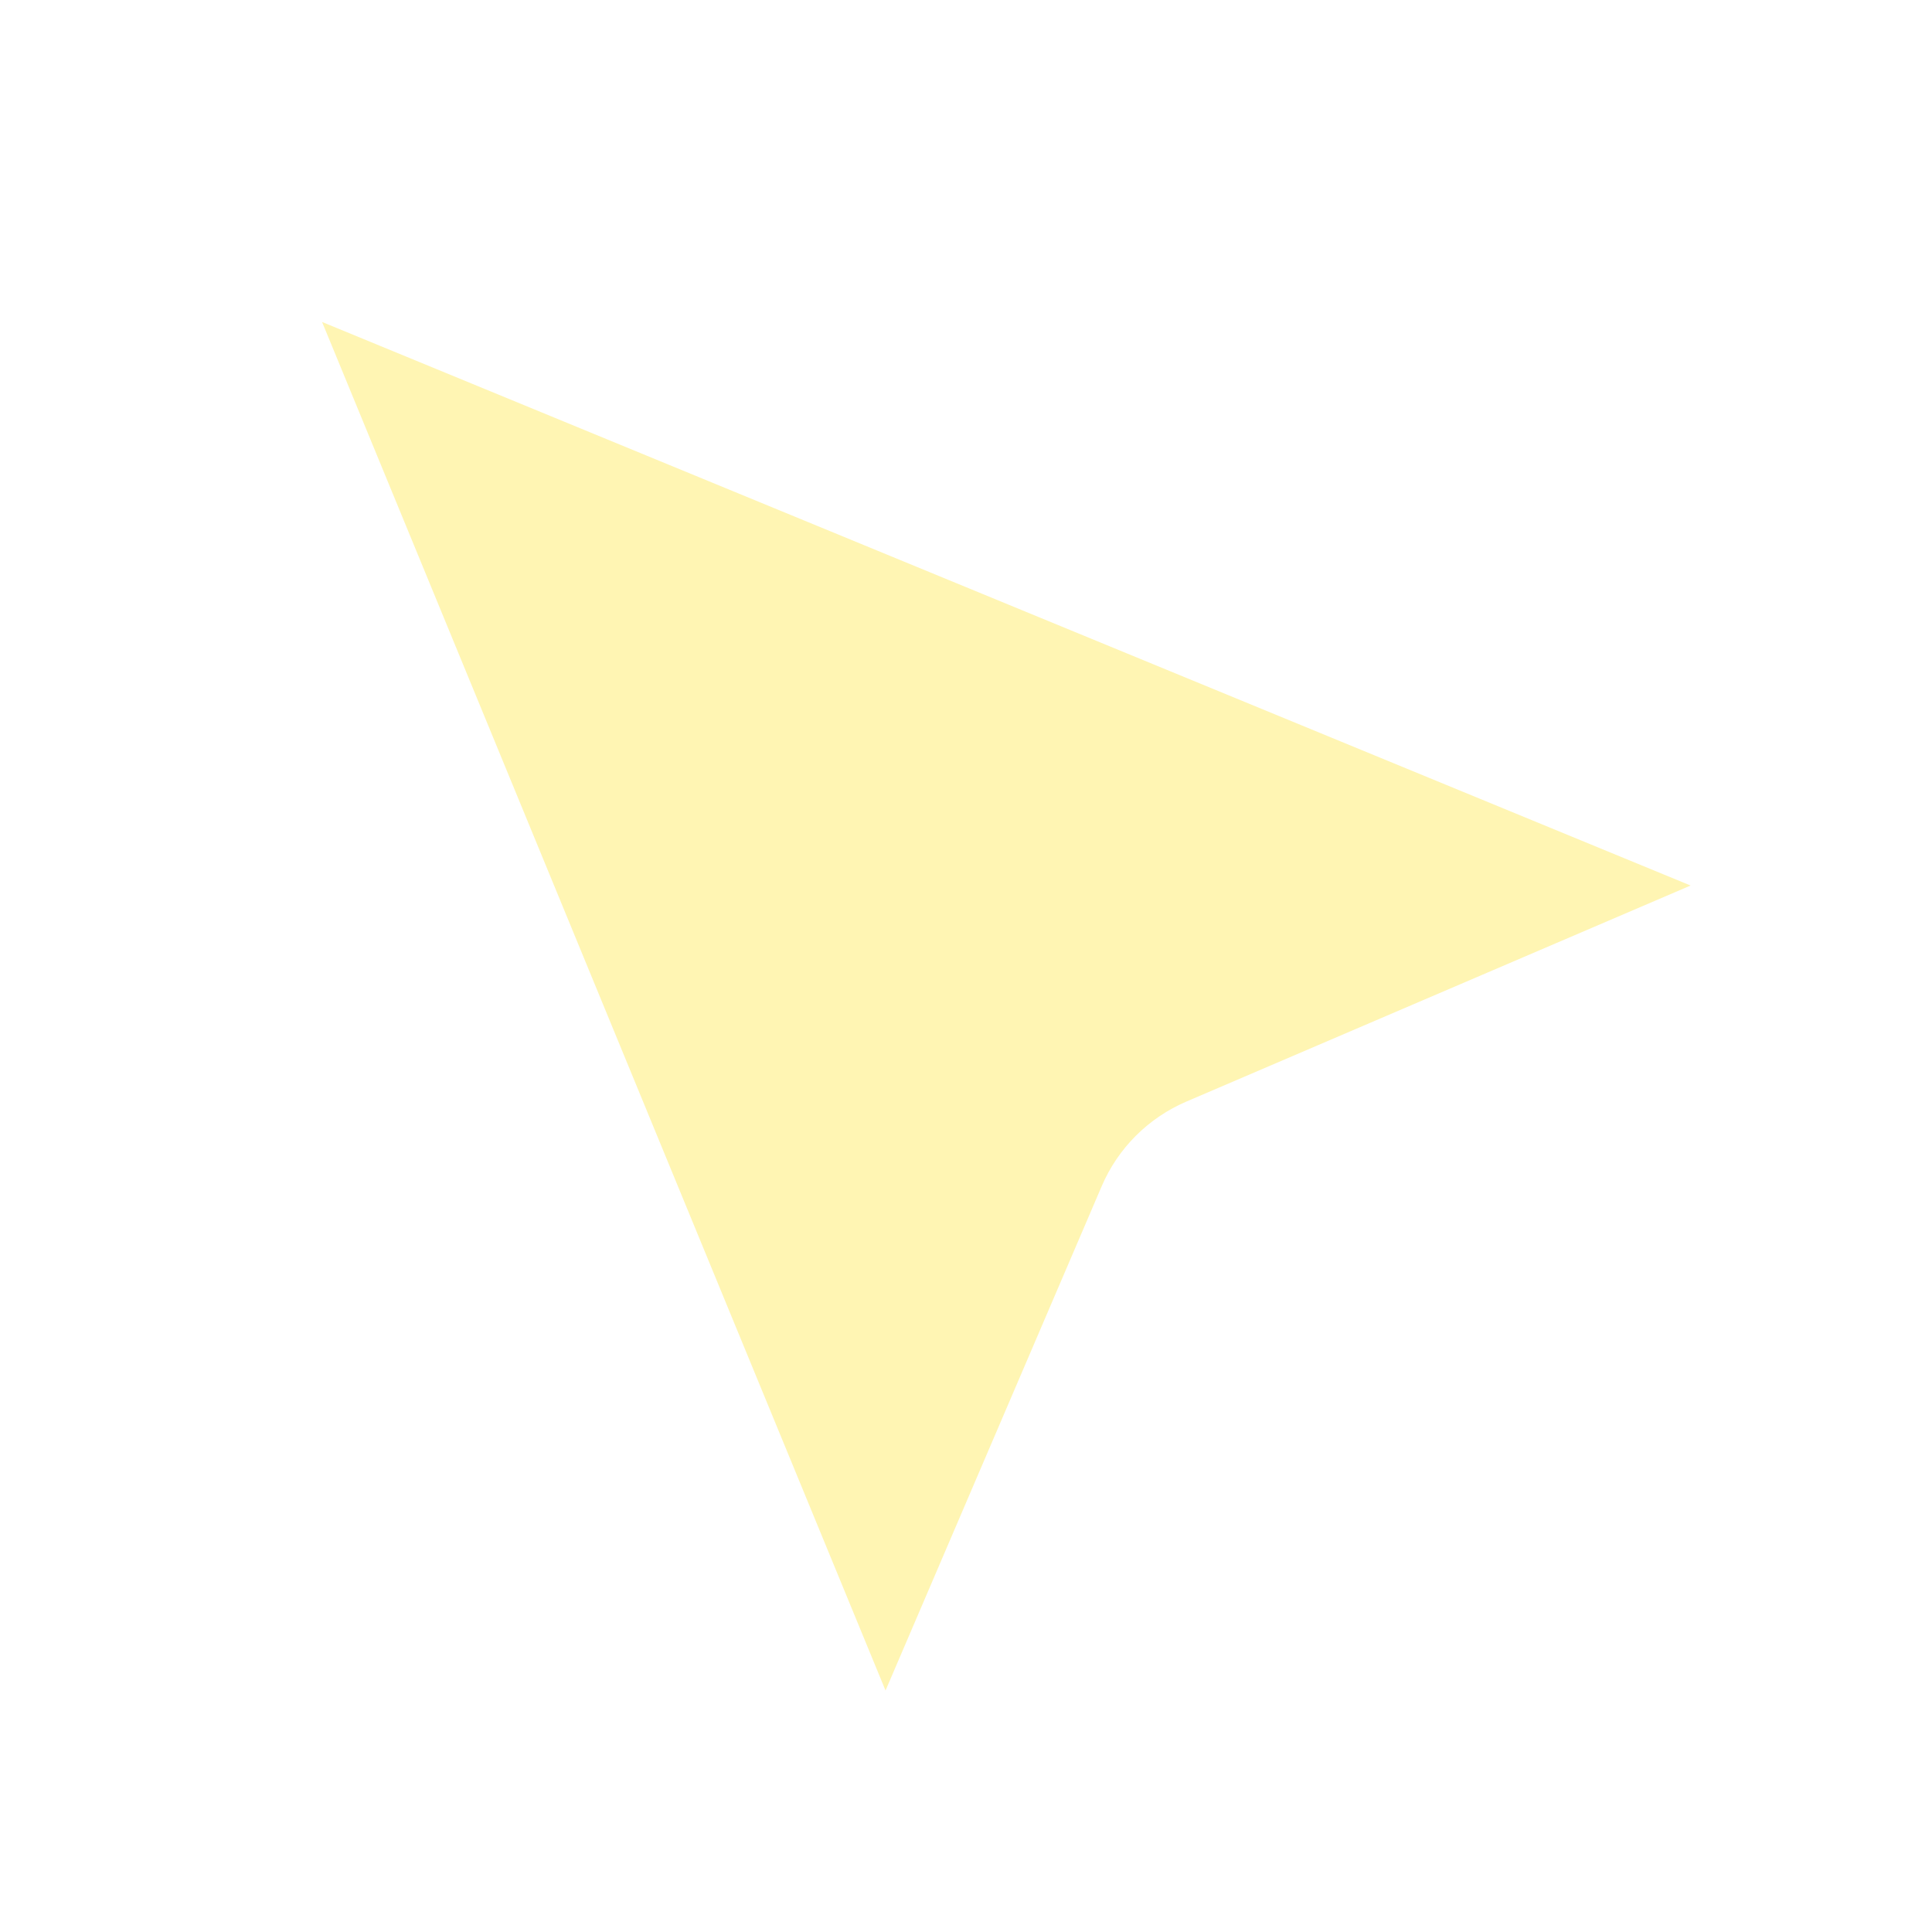
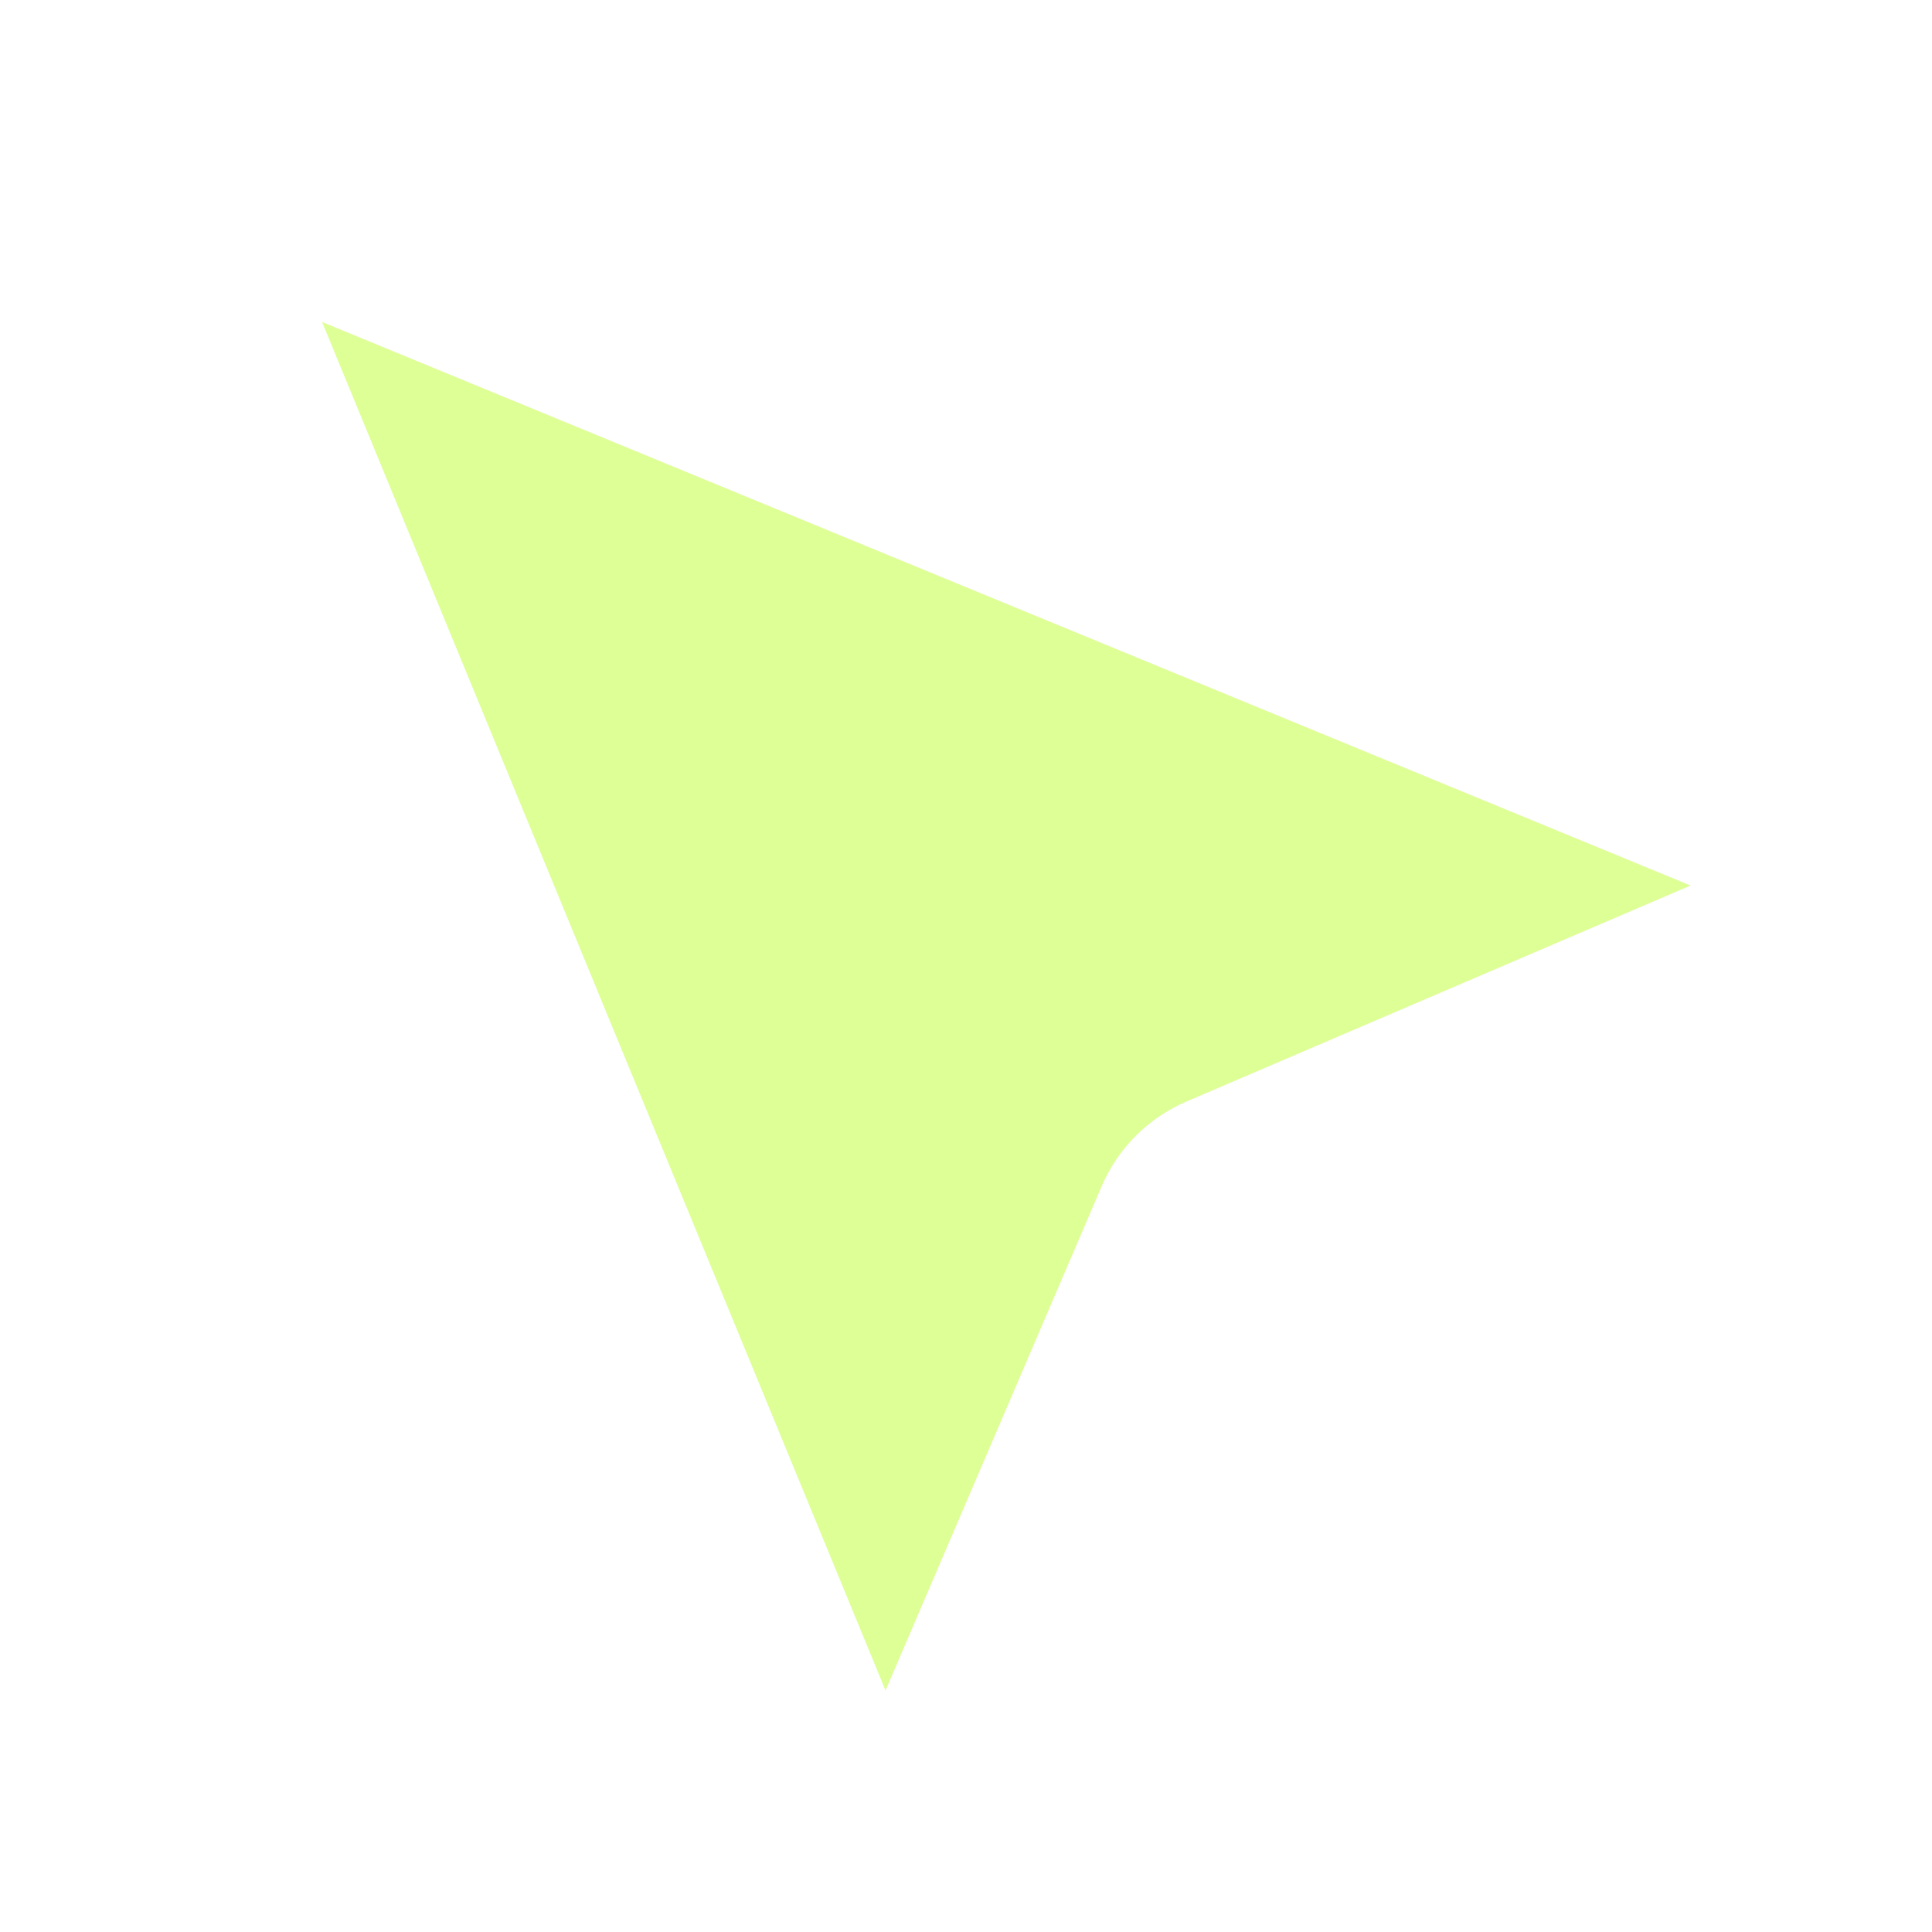
<svg xmlns="http://www.w3.org/2000/svg" width="20" height="20" viewBox="0 0 20 20" fill="none">
-   <path d="M9.167 17.5L3.334 3.333L17.501 9.167L12.28 11.404C11.887 11.573 11.573 11.886 11.405 12.279L9.167 17.5Z" fill="#FFF5B3" />
+   <path d="M9.167 17.5L3.334 3.333L17.501 9.167L12.28 11.404C11.887 11.573 11.573 11.886 11.405 12.279L9.167 17.5Z" fill="#DEFF96" />
</svg>
